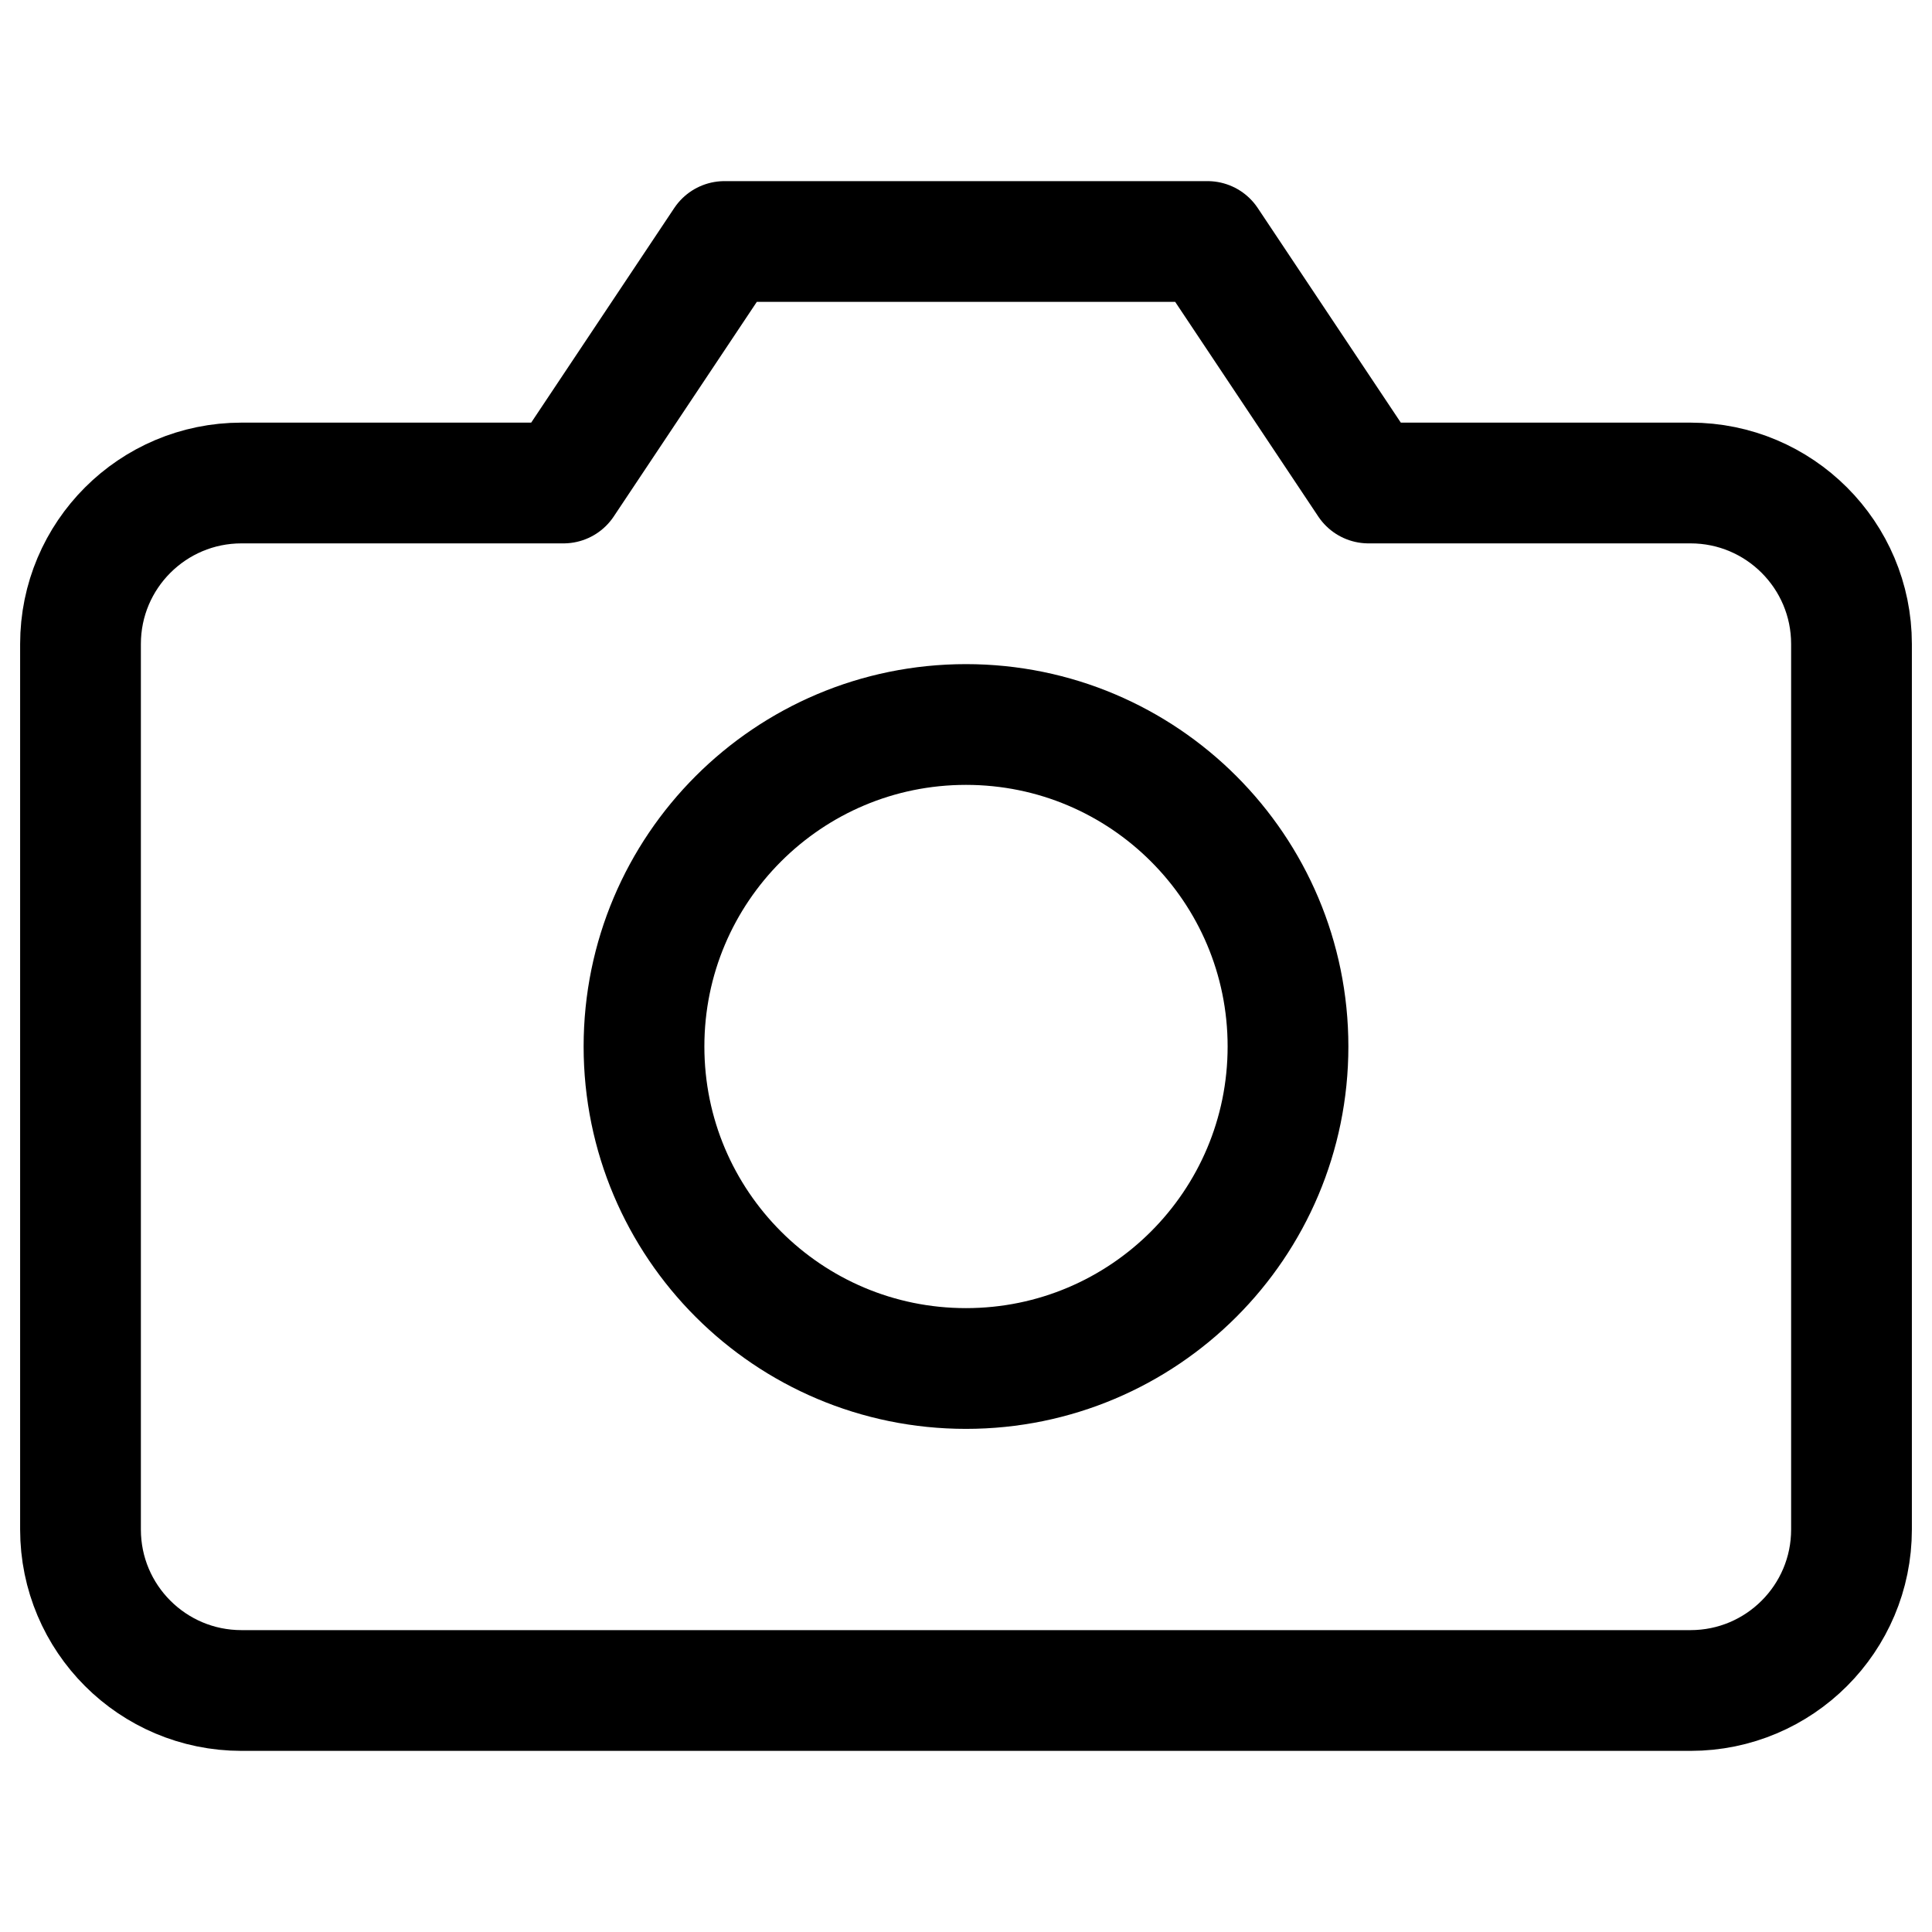
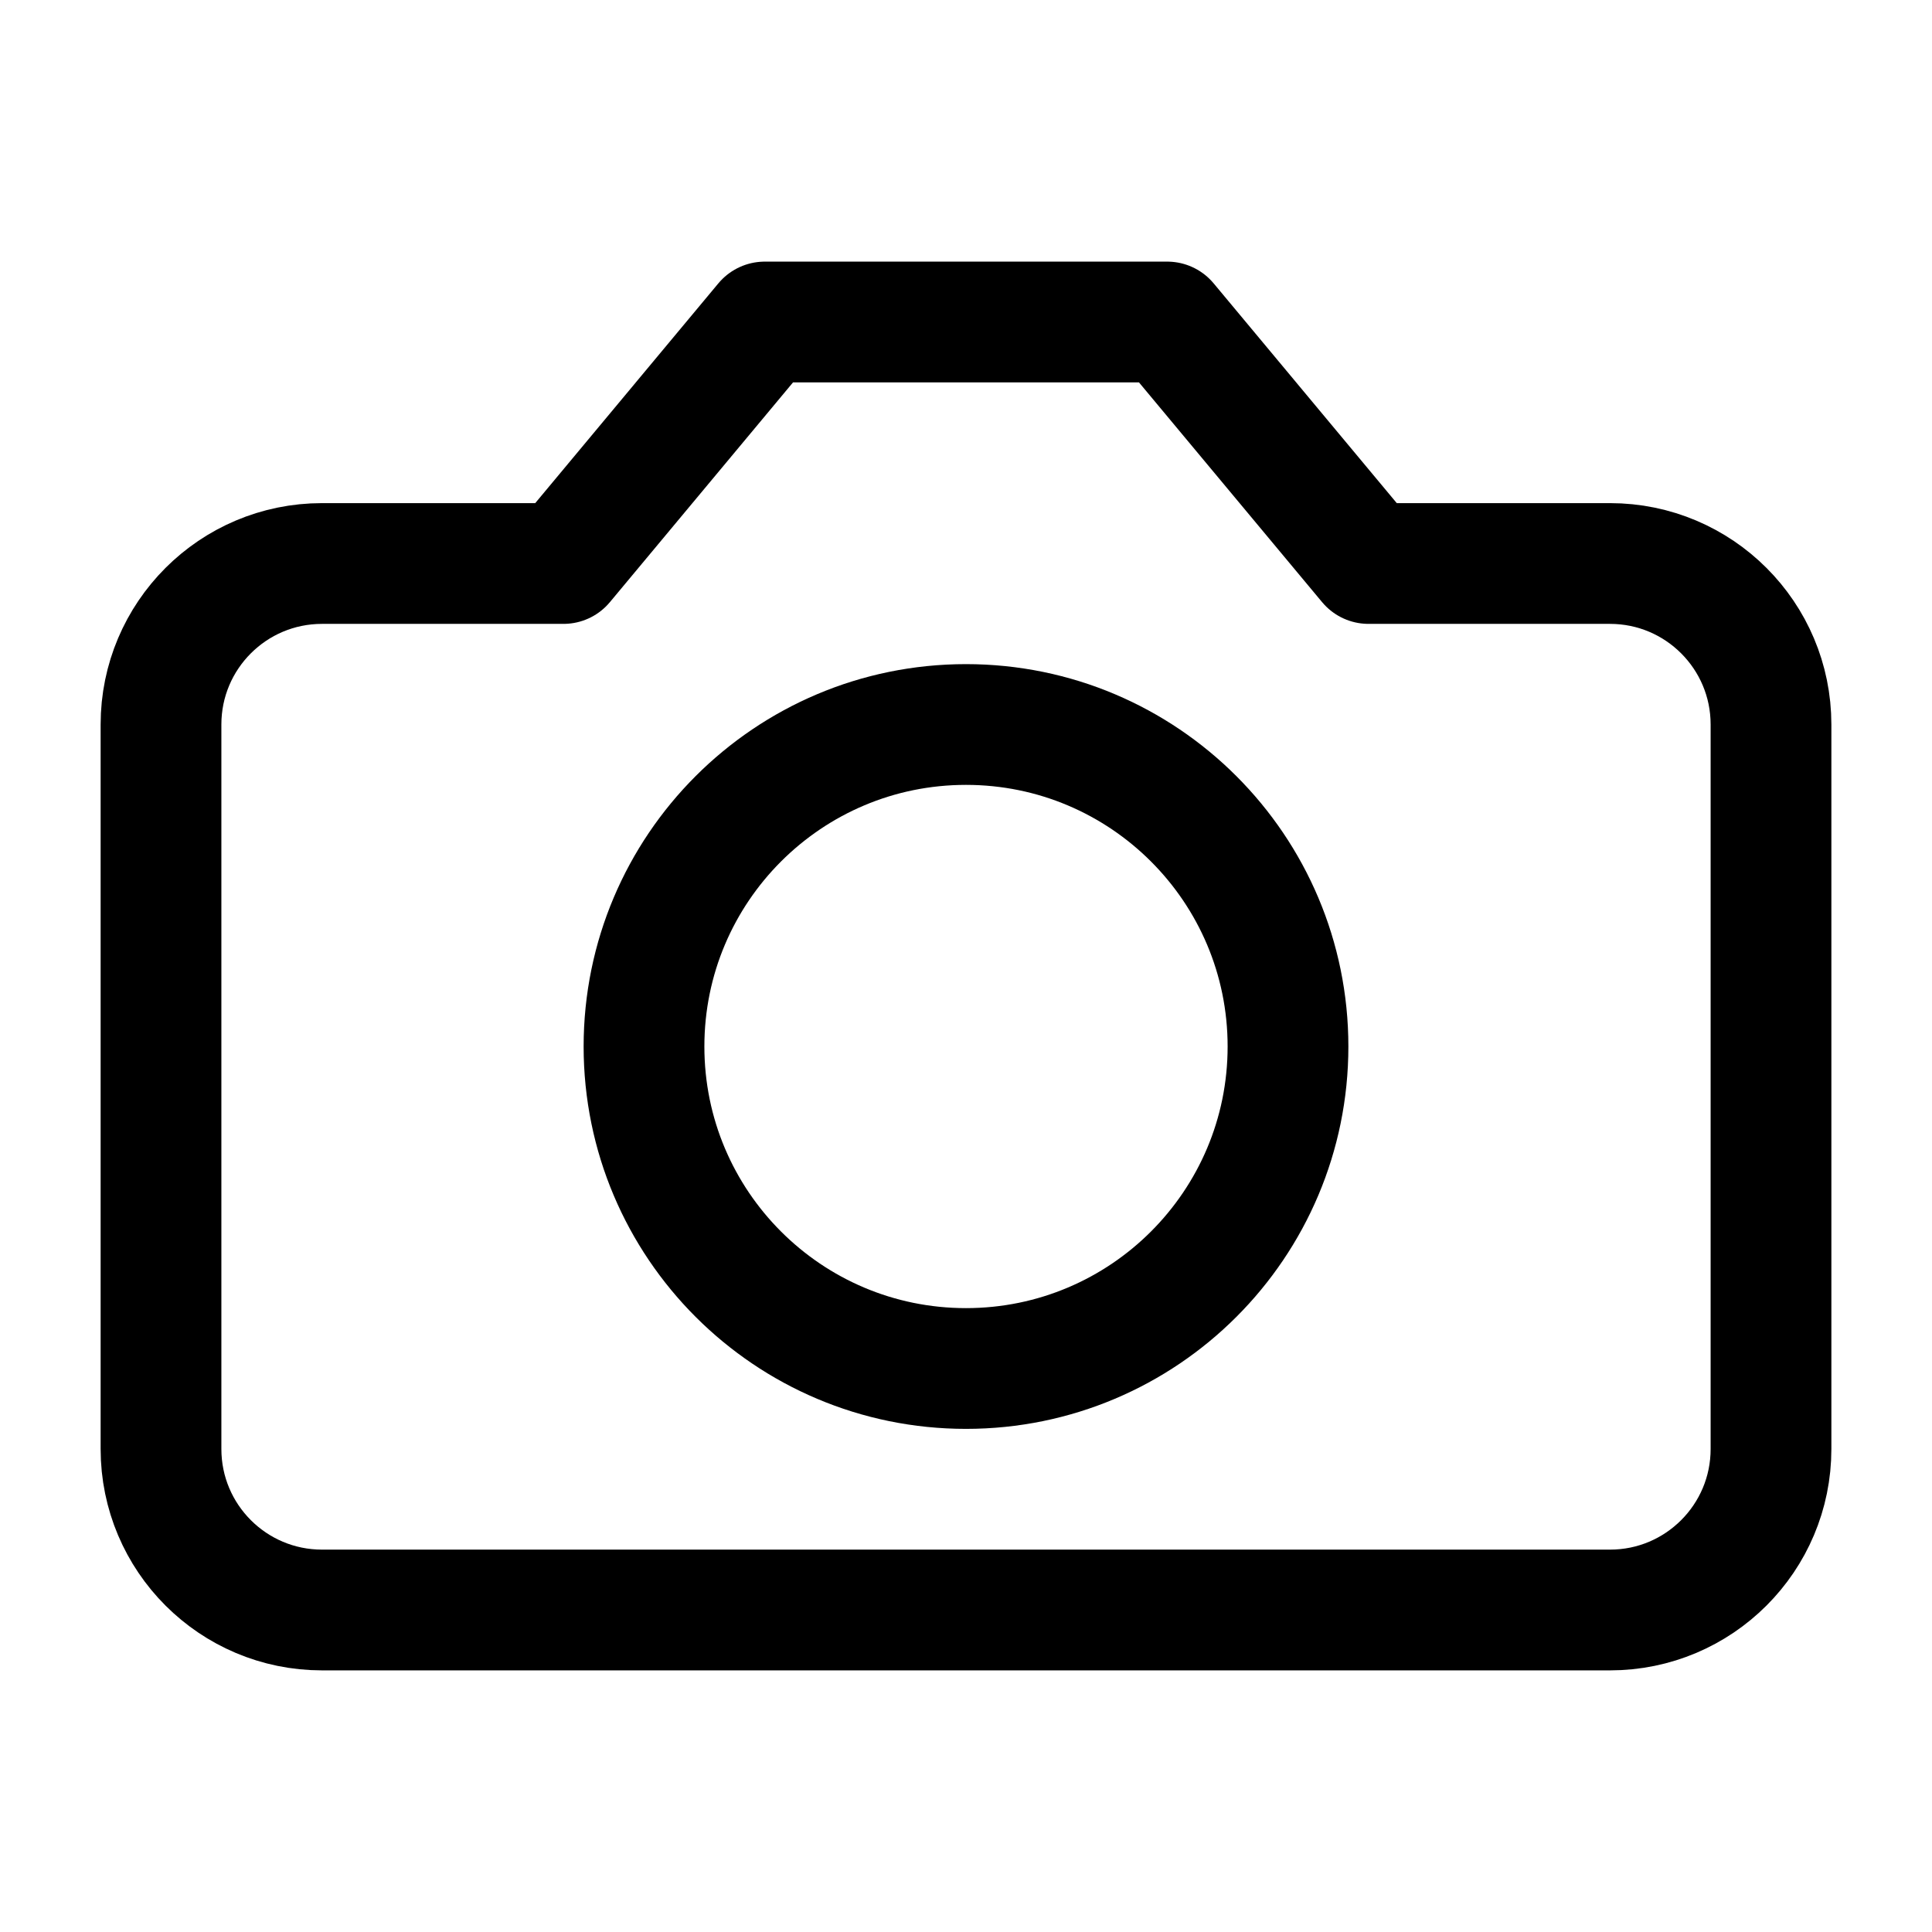
<svg xmlns="http://www.w3.org/2000/svg" viewBox="0 0 24 24" stroke="currentColor" stroke-width="1.5" stroke-linecap="round" stroke-linejoin="round" fill="none">
-   <path d="M23 19a2 2 0 0 1-2 2H3a2 2 0 0 1-2-2V8a2 2 0 0 1 2-2h4l2-3h6l2 3h4a2 2 0 0 1 2 2z" />
+   <path d="M14.5 4h-5L7 7H4a2 2 0 0 0-2 2v9a2 2 0 0 0 2 2h16a2 2 0 0 0 2-2V9a2 2 0 0 0-2-2h-3l-2.5-3z" />
  <circle cx="12" cy="13" r="4" />
</svg>
